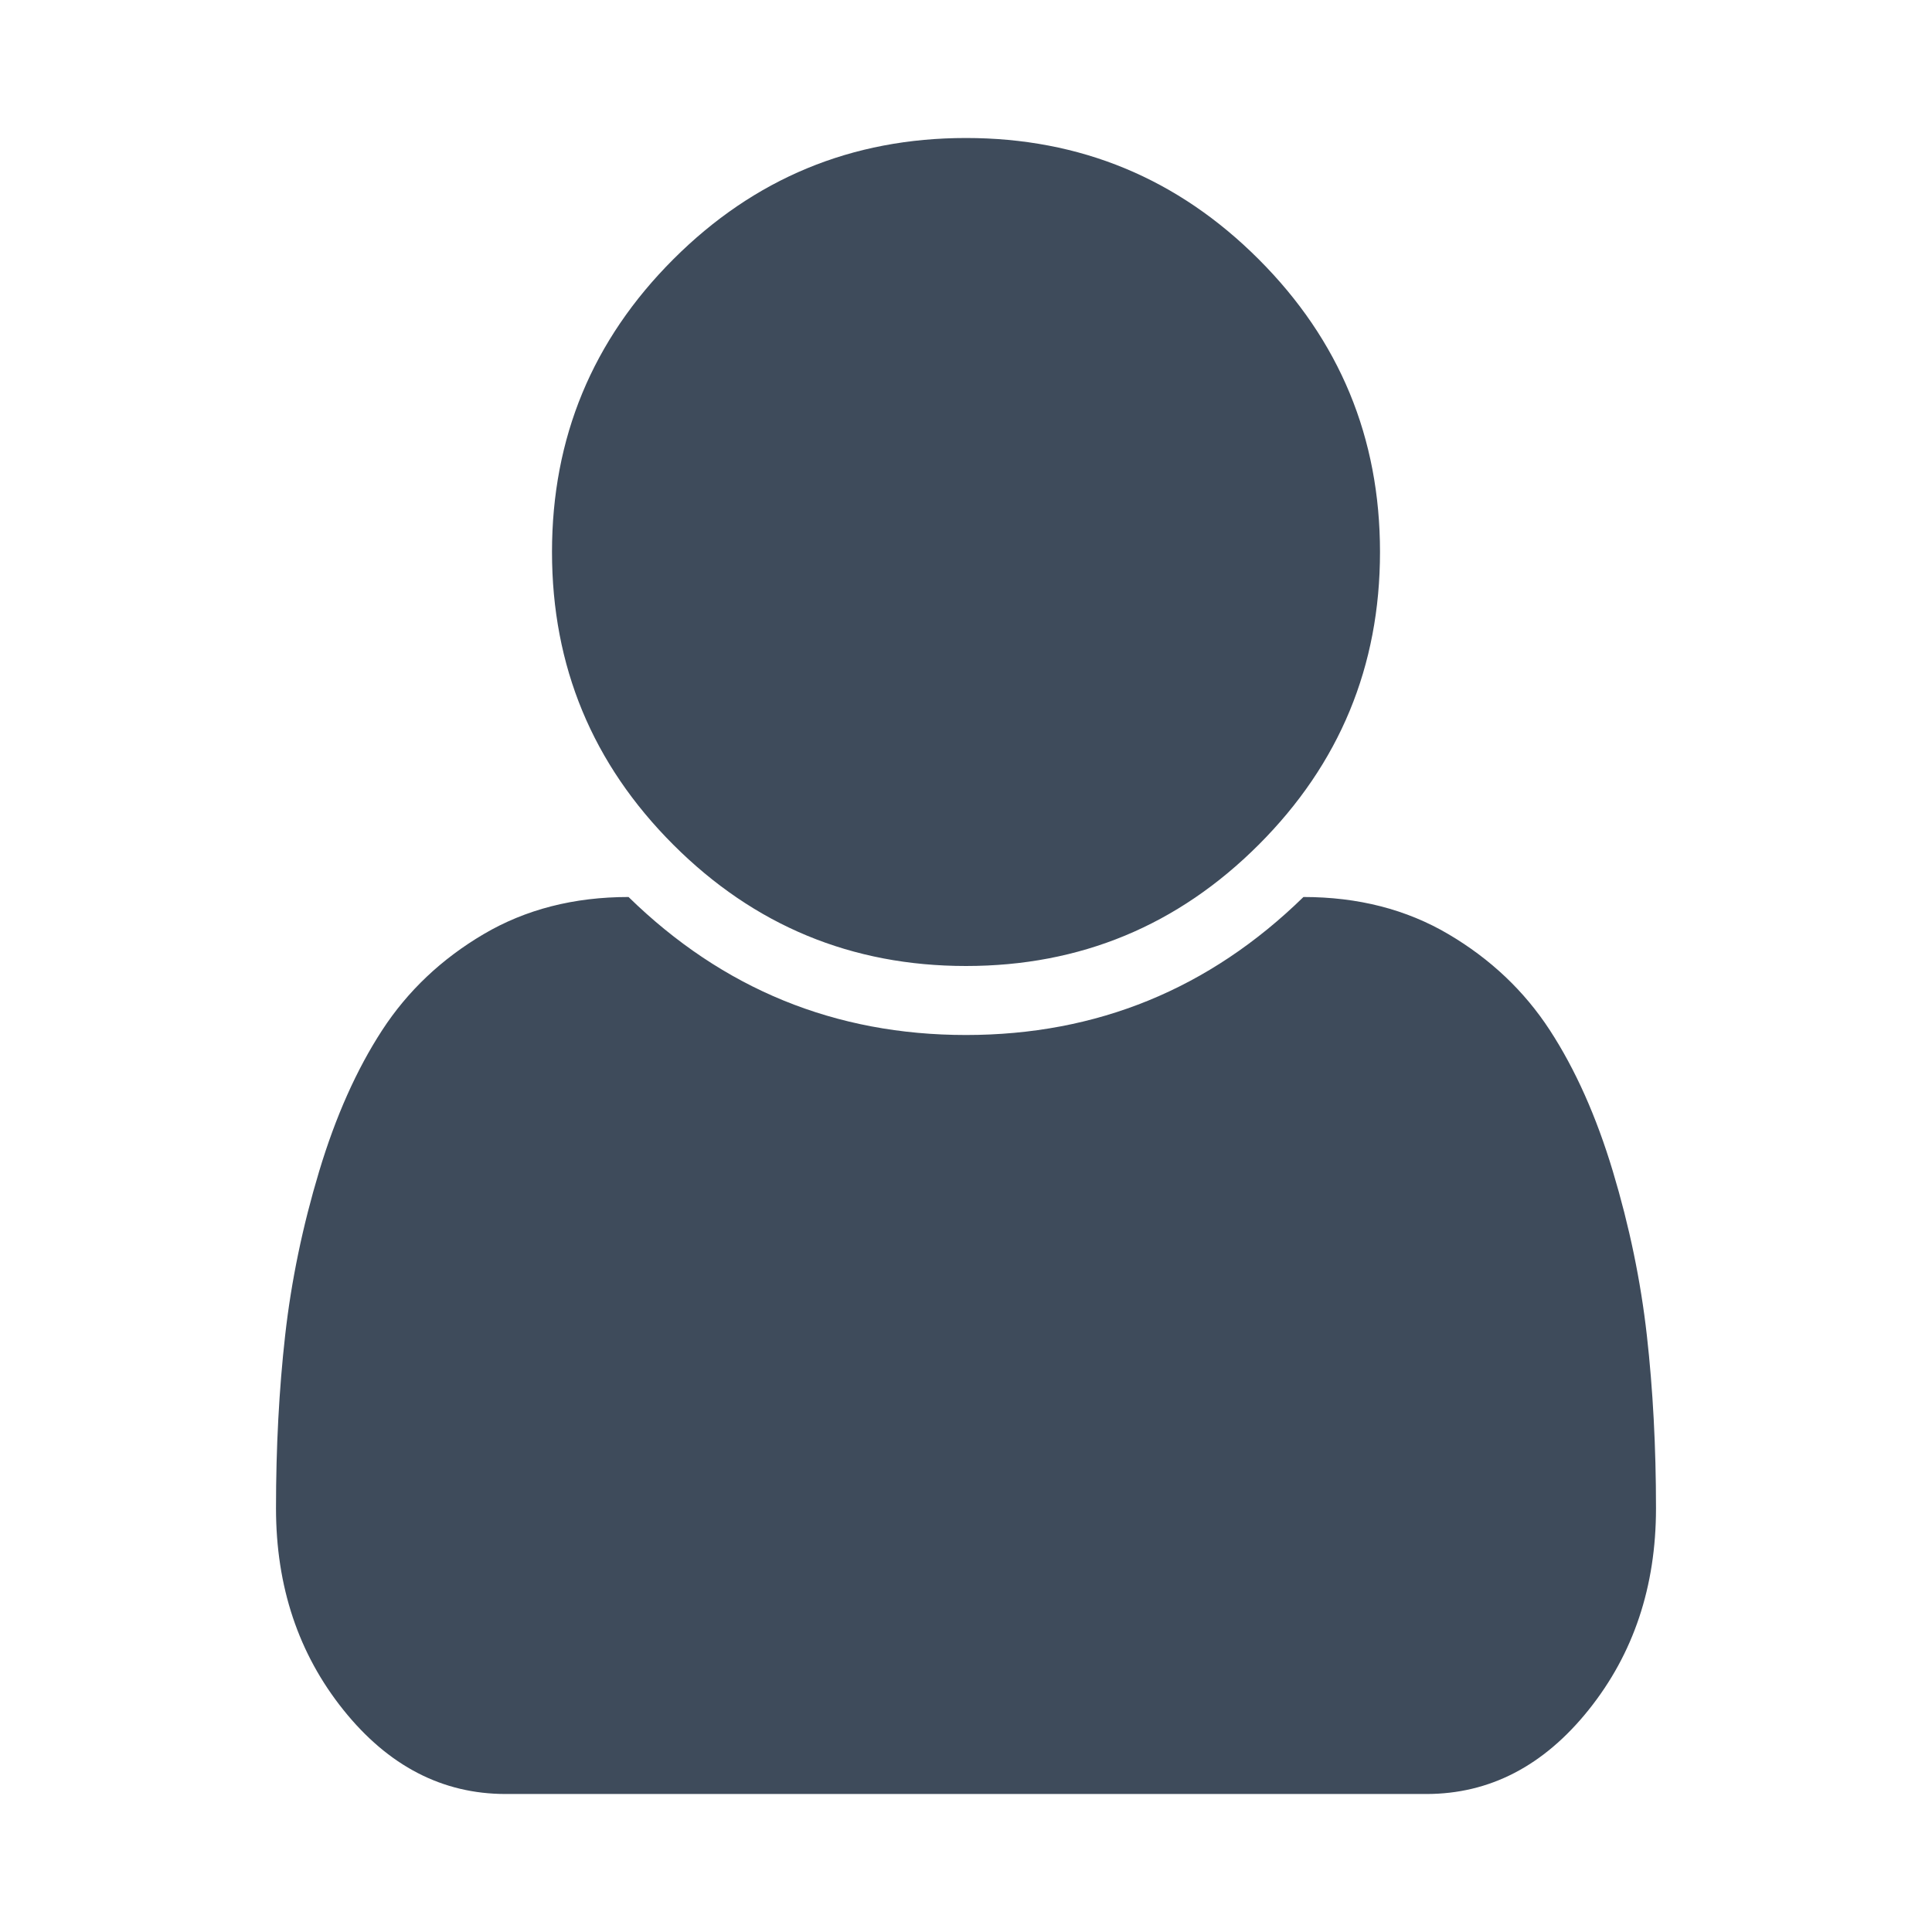
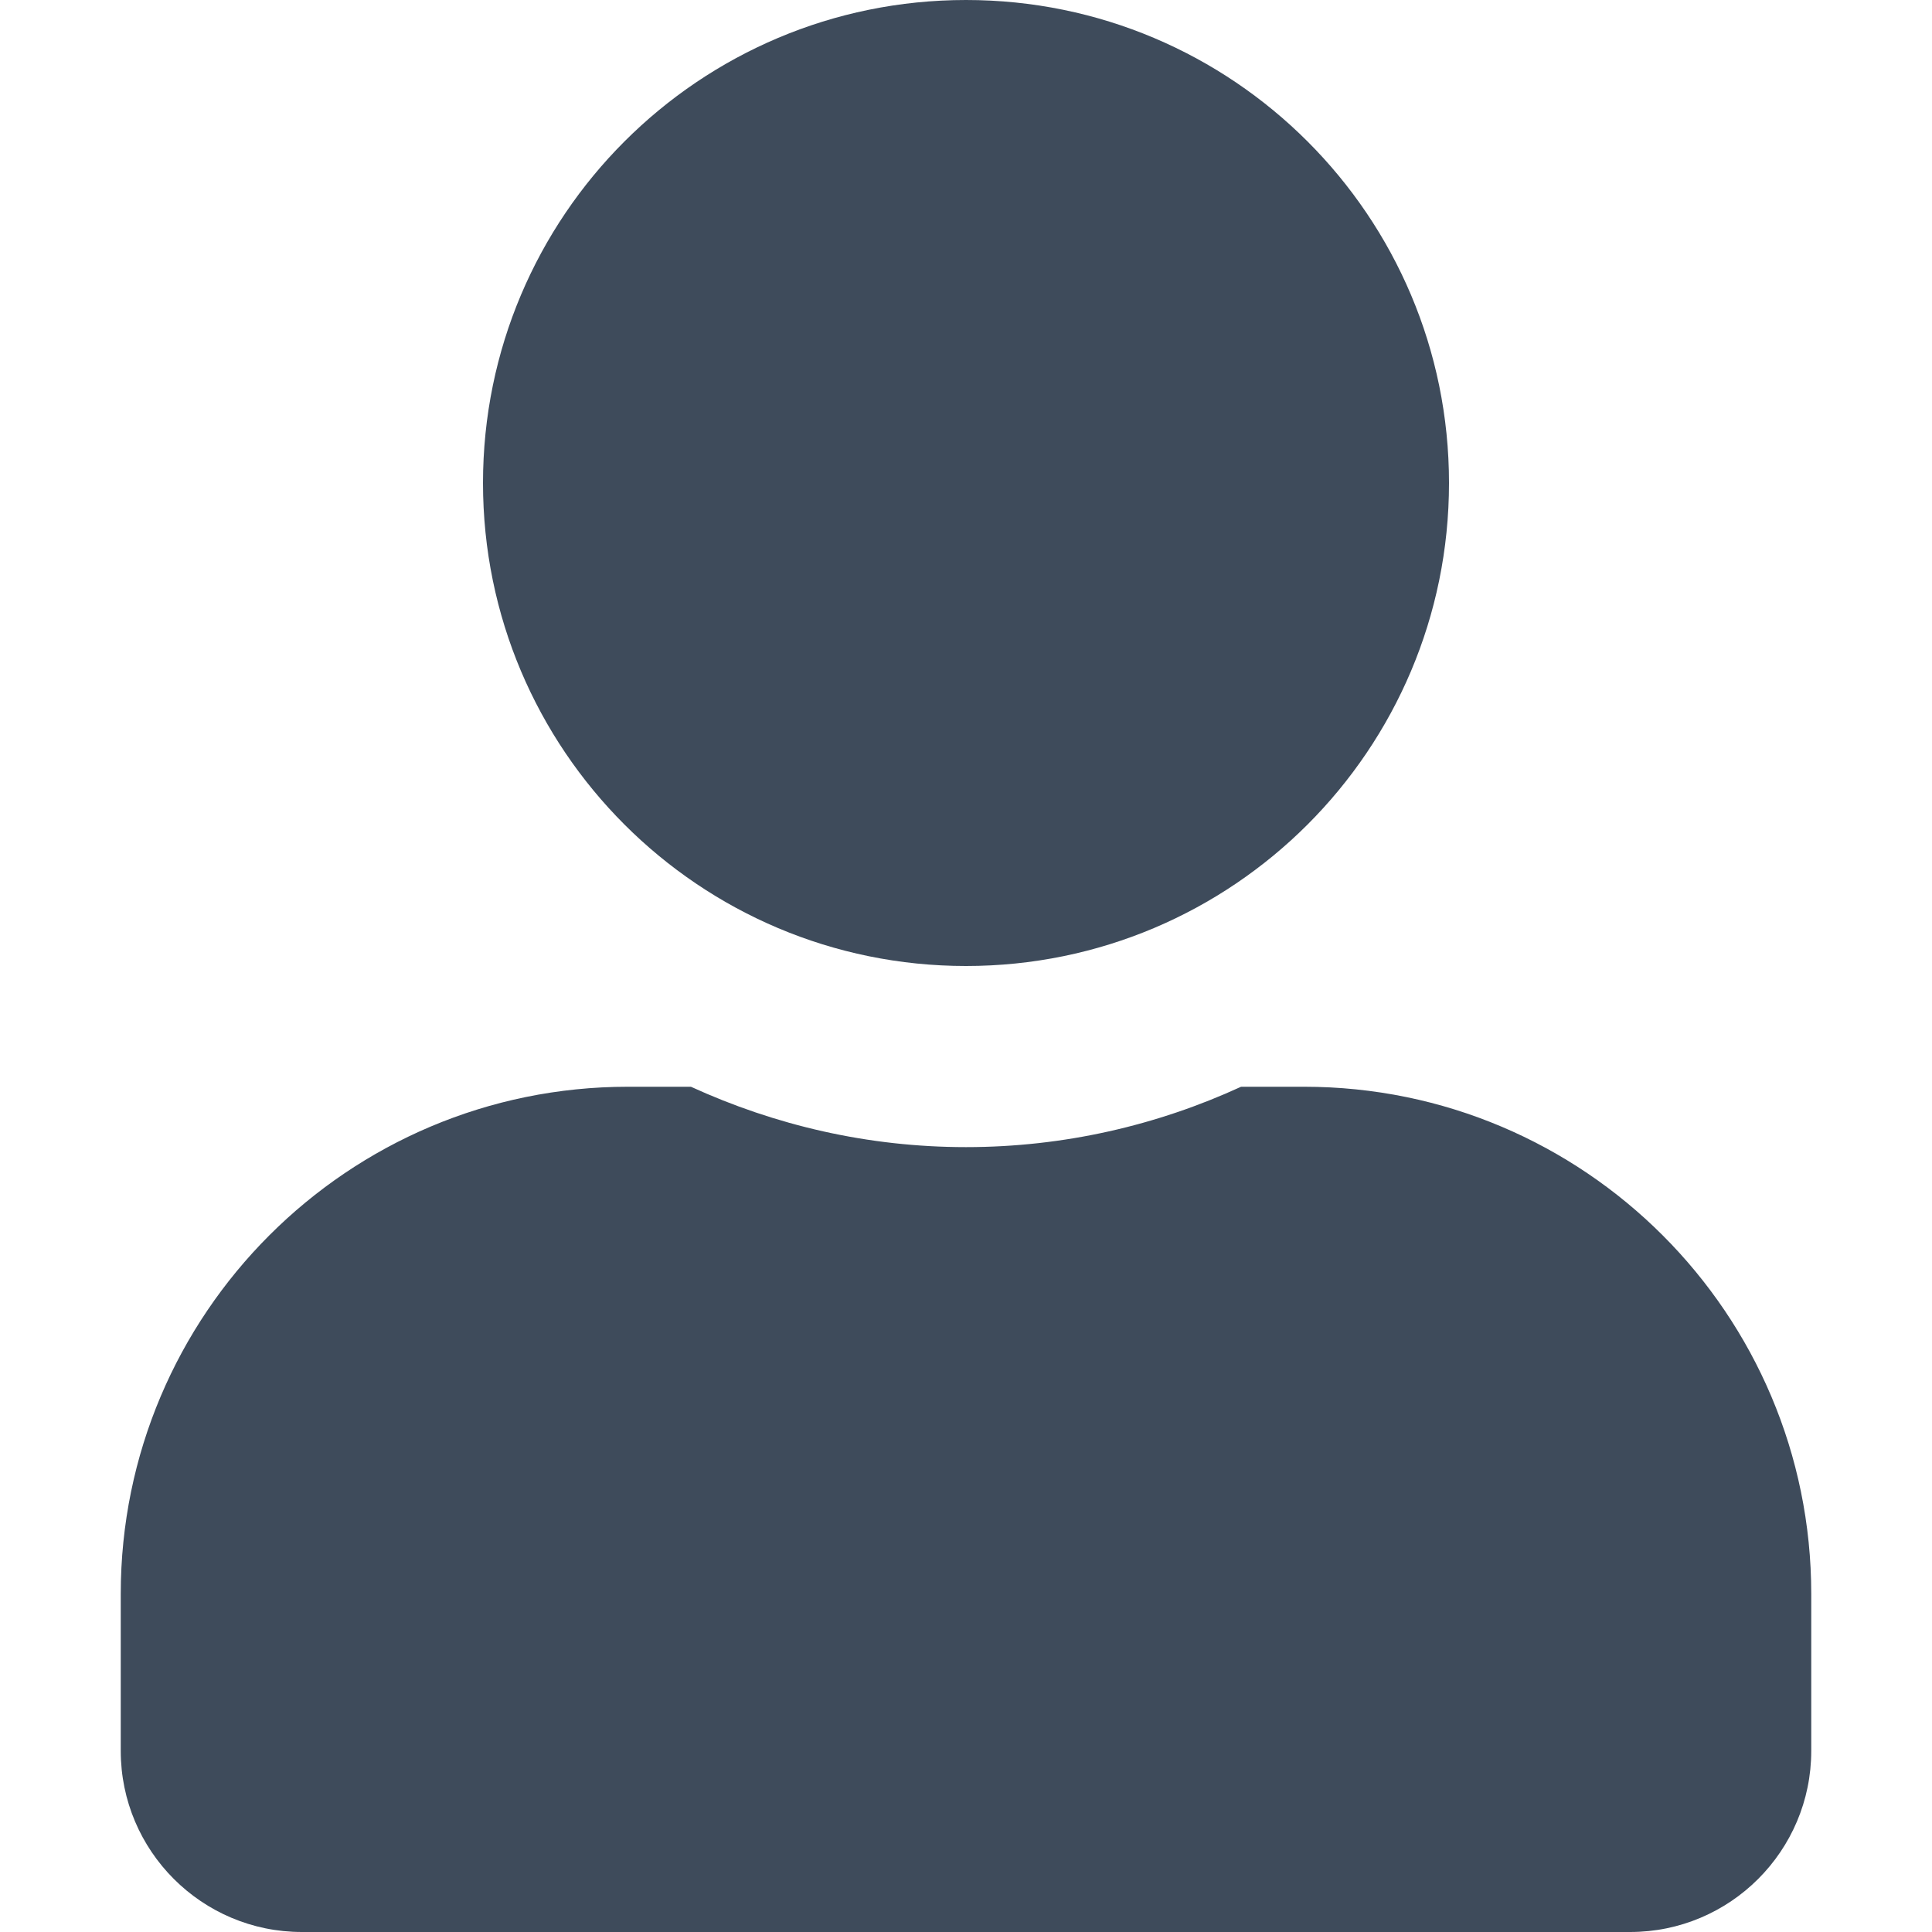
- <svg xmlns="http://www.w3.org/2000/svg" width="1792" height="1792" viewBox="0 0 1792 1792">
-   <path d="M1536 1399q0 109-62.5 187t-150.5 78h-854q-88 0-150.5-78t-62.5-187q0-85 8.5-160.5t31.5-152 58.5-131 94-89 134.5-34.5q131 128 313 128t313-128q76 0 134.5 34.5t94 89 58.5 131 31.5 152 8.5 160.5zm-256-887q0 159-112.5 271.5t-271.5 112.5-271.5-112.5-112.5-271.5 112.5-271.5 271.5-112.5 271.5 112.5 112.5 271.5z" fill="#3e4b5b" />
+ <svg xmlns="http://www.w3.org/2000/svg" width="1792" height="1792" viewBox="0 0 448 512">
+   <path d="M224 256c70.7 0 128-57.3 128-128S294.7 0 224 0 96 57.3 96 128s57.3 128 128 128zm89.6 32h-16.7c-22.2 10.2-46.9 16-72.9 16s-50.6-5.8-72.9-16h-16.7C60.2 288 0 348.2 0 422.4V464c0 26.5 21.5 48 48 48h352c26.5 0 48-21.5 48-48v-41.6c0-74.2-60.2-134.4-134.4-134.4z" fill="#3e4b5b" />
</svg>
